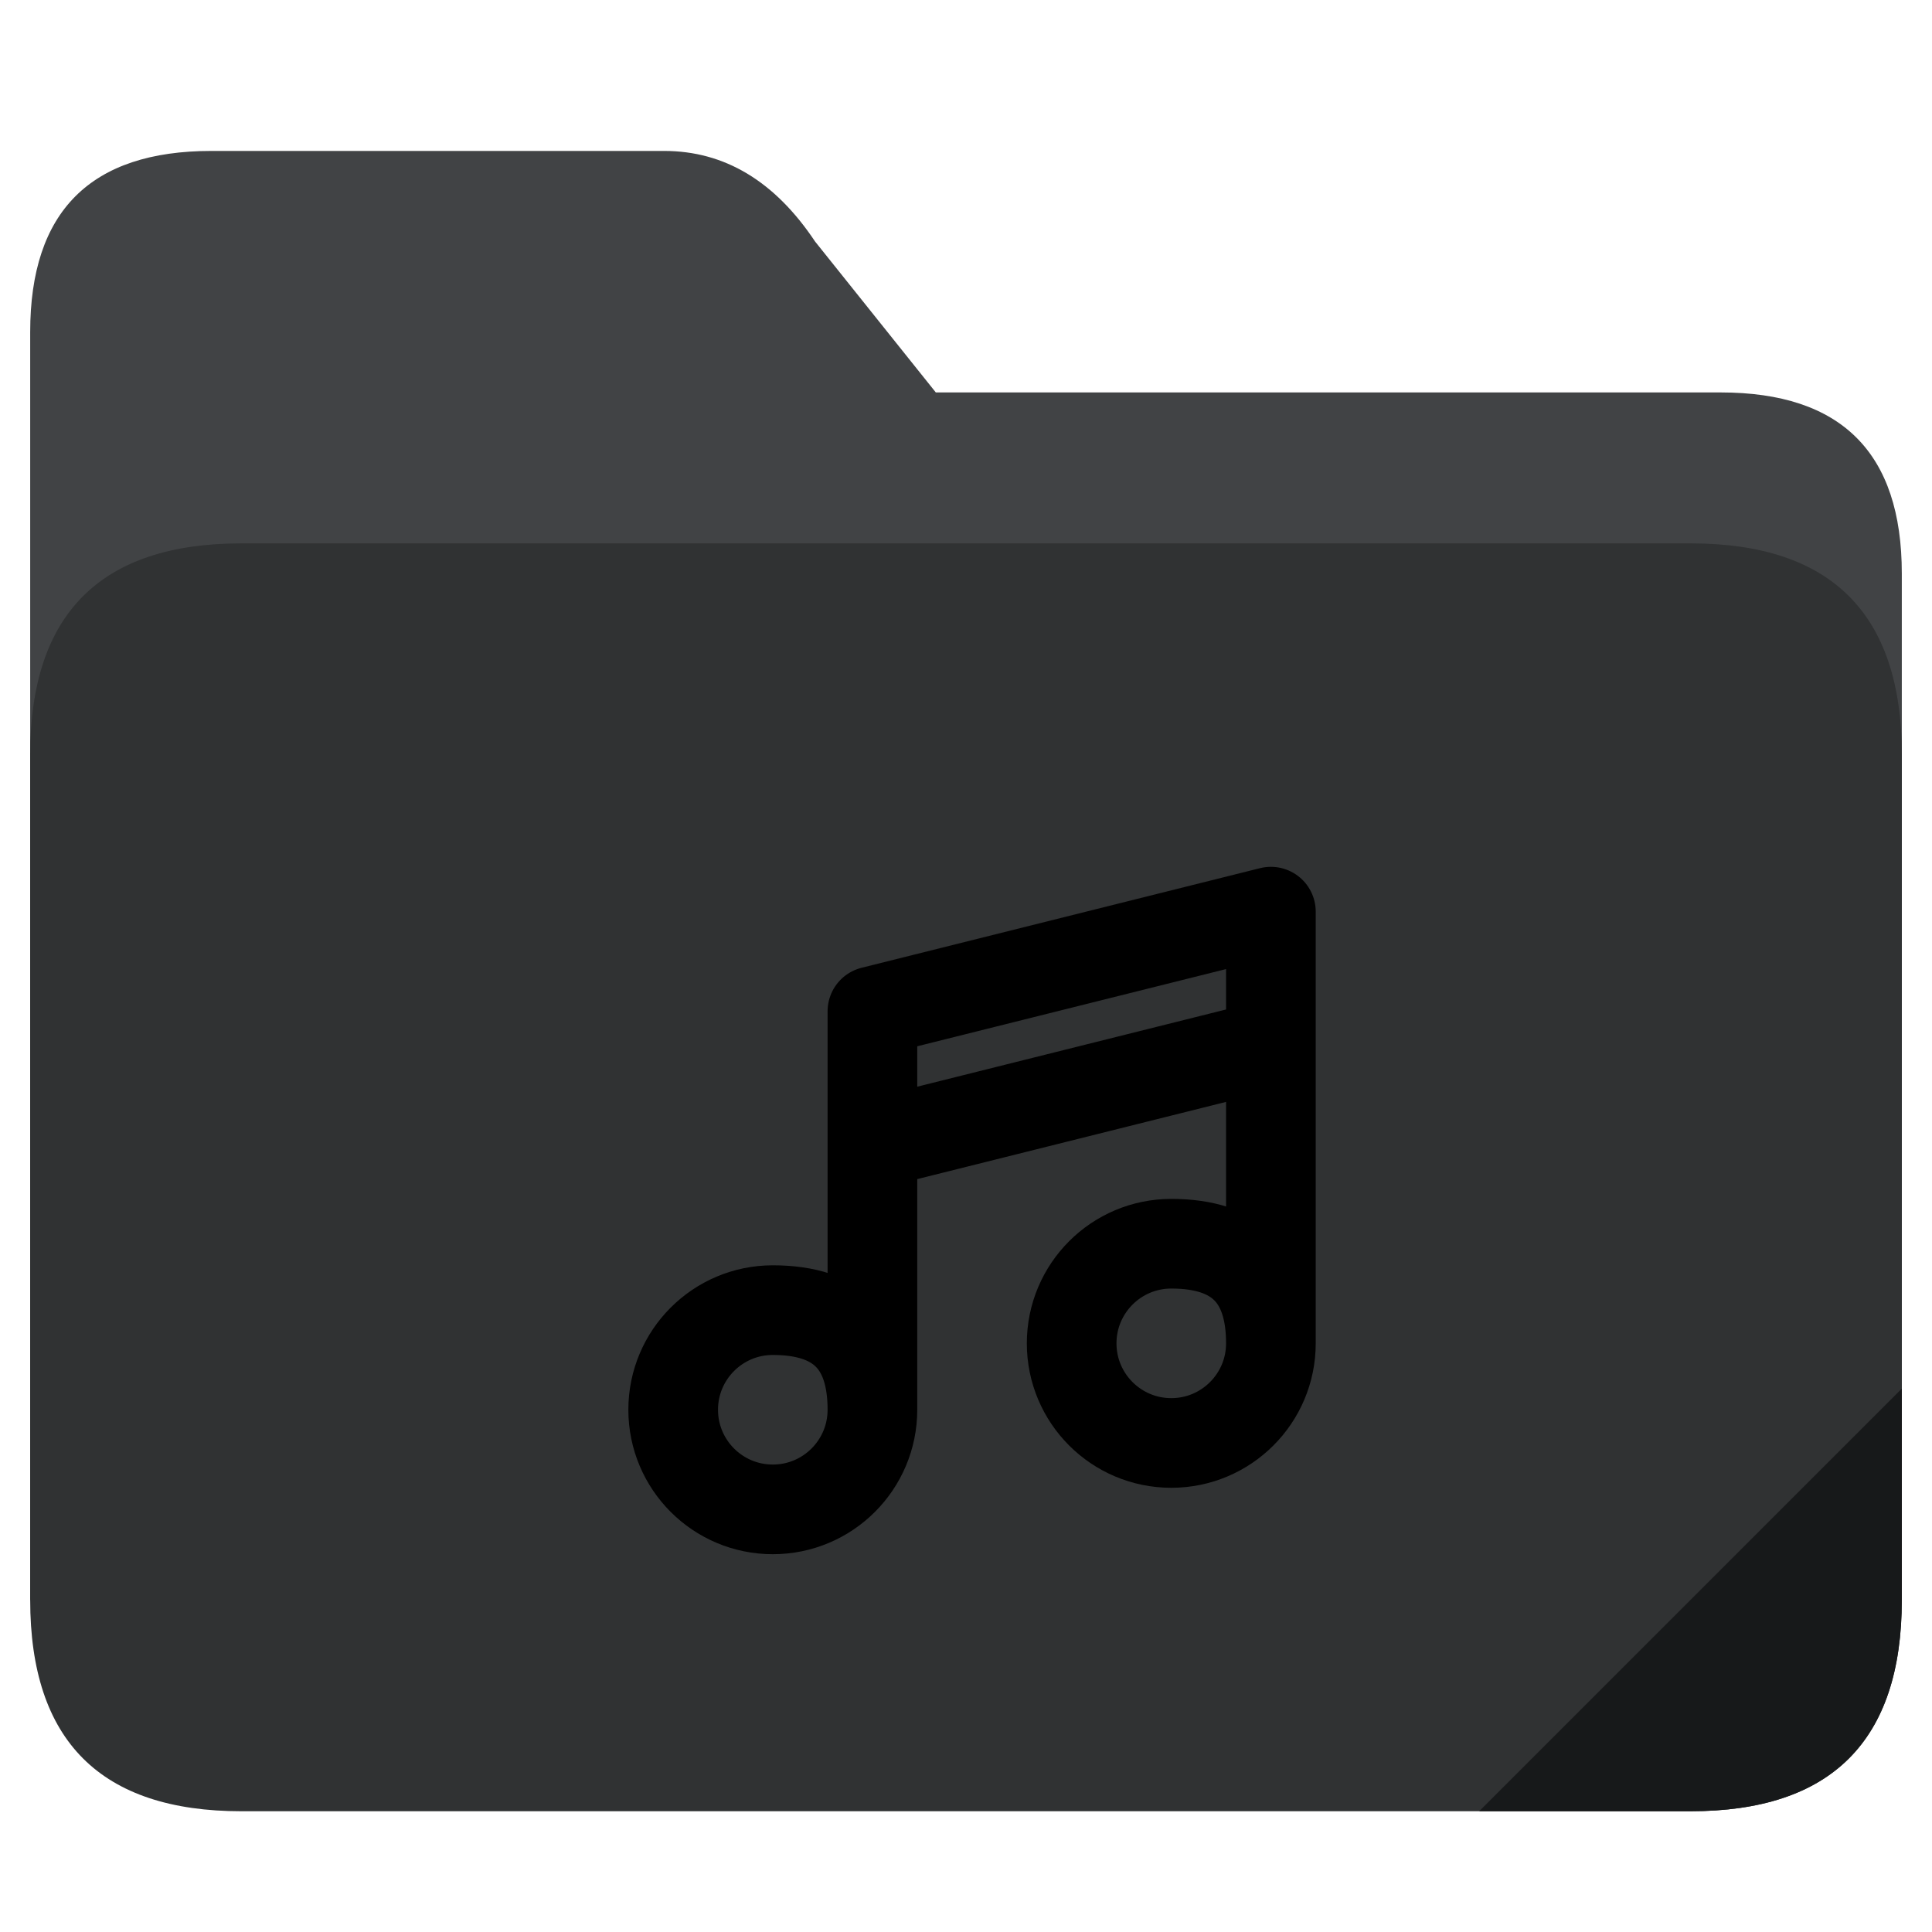
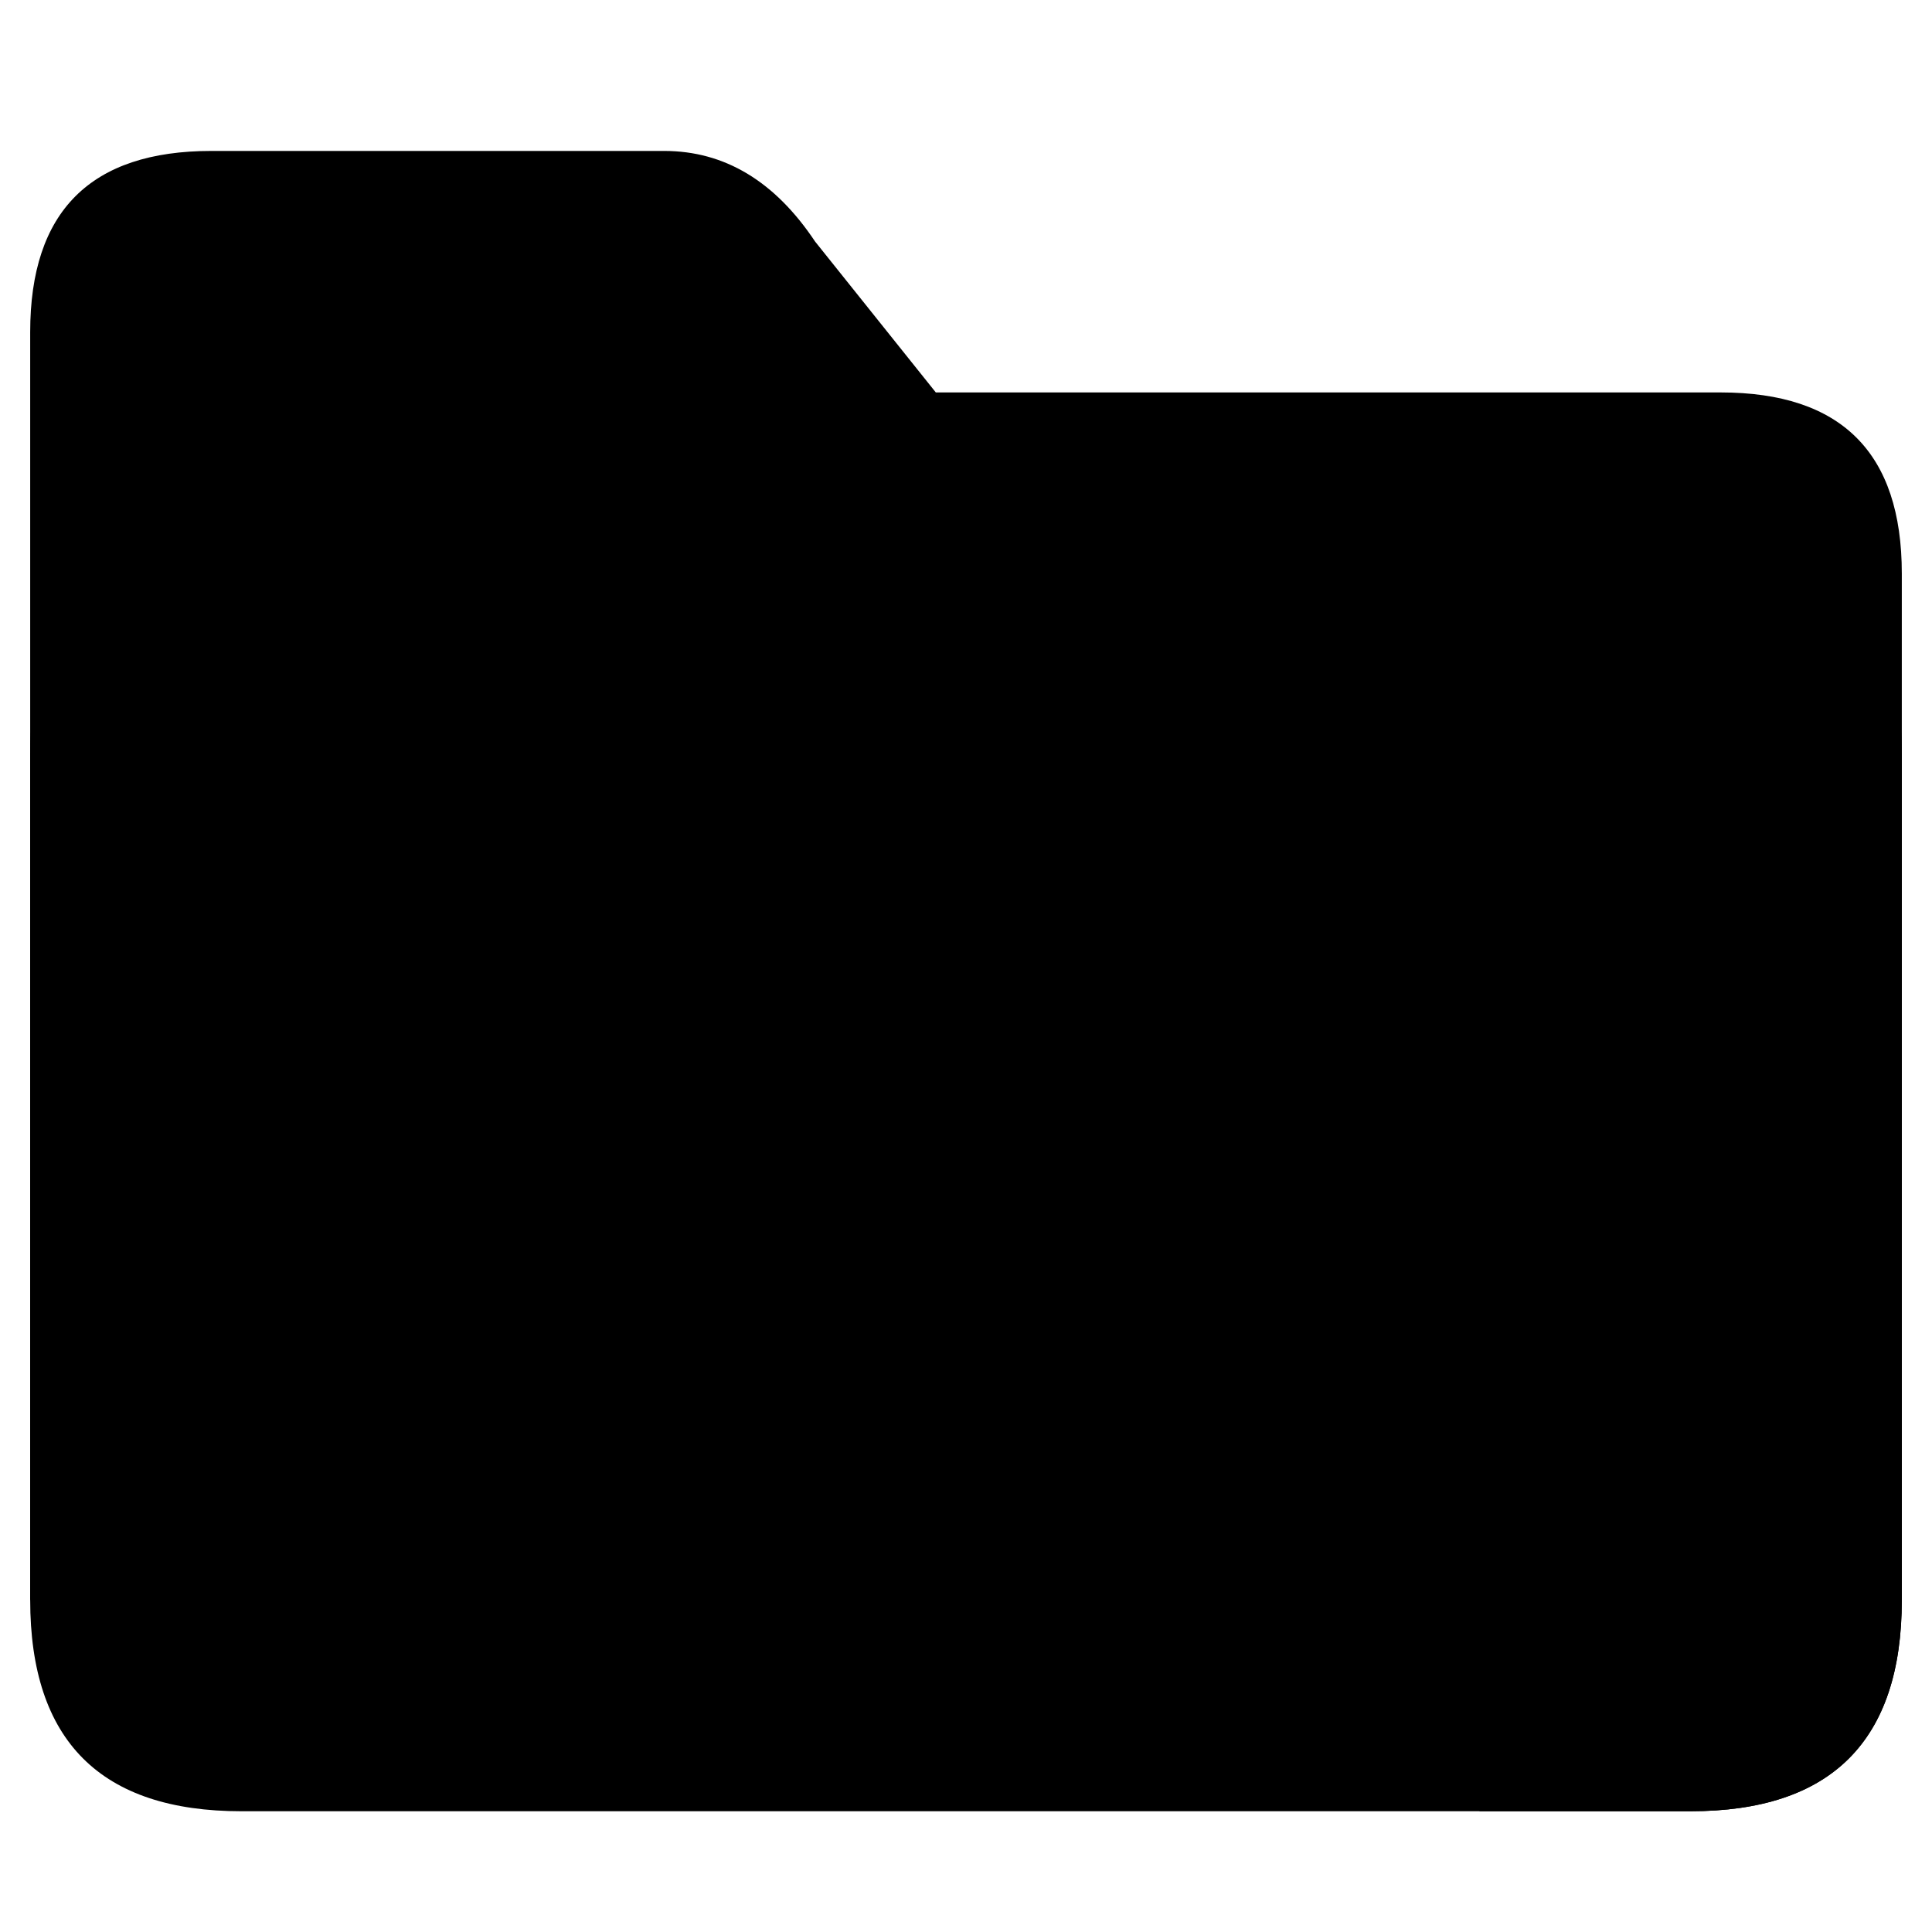
<svg xmlns="http://www.w3.org/2000/svg" width="64" height="64" viewBox="0 0 64 64">
  <style id="current-color-scheme">.ColorScheme-Highlight { color:@ACCENT@; }</style>
-   <path d="M1 25V11q0-6 6-6h15q3 0 5 3l4 5h26q6 0 6 6v34H1Z" fill="#414345" />
-   <path d="M1 25q0-7 7-7h48q7 0 7 7v28q0 7-7 7H8q-7 0-7-7Z" fill="#303233" />
+   <path d="M1 25V11q0-6 6-6h15q3 0 5 3l4 5h26q6 0 6 6v34H1Z" fill="@FOLDER_BACK@" />
+   <path d="M1 25q0-7 7-7h48q7 0 7 7v28q0 7-7 7H8q-7 0-7-7Z" fill="@FOLDER_FRONT@" />
  <g transform="translate(19 28) scale(1.1)" class="ColorScheme-Highlight" stroke="currentColor">
    <path d="M9 17V5l12-3v13M9 9l12-3M9 17a3 3 0 1 1-3-3q3 0 3 3Zm12-2a3 3 0 1 1-3-3q3 0 3 3Z" fill="none" stroke="currentColor" stroke-width="2.7" stroke-linecap="round" stroke-linejoin="round" />
  </g>
-   <path d="M63 46 49 60h7q7 0 7-7Z" fill="#17191a" />
+   <path d="M63 46 49 60h7q7 0 7-7Z" fill="@FOLDER_CORNER@" />
</svg>
